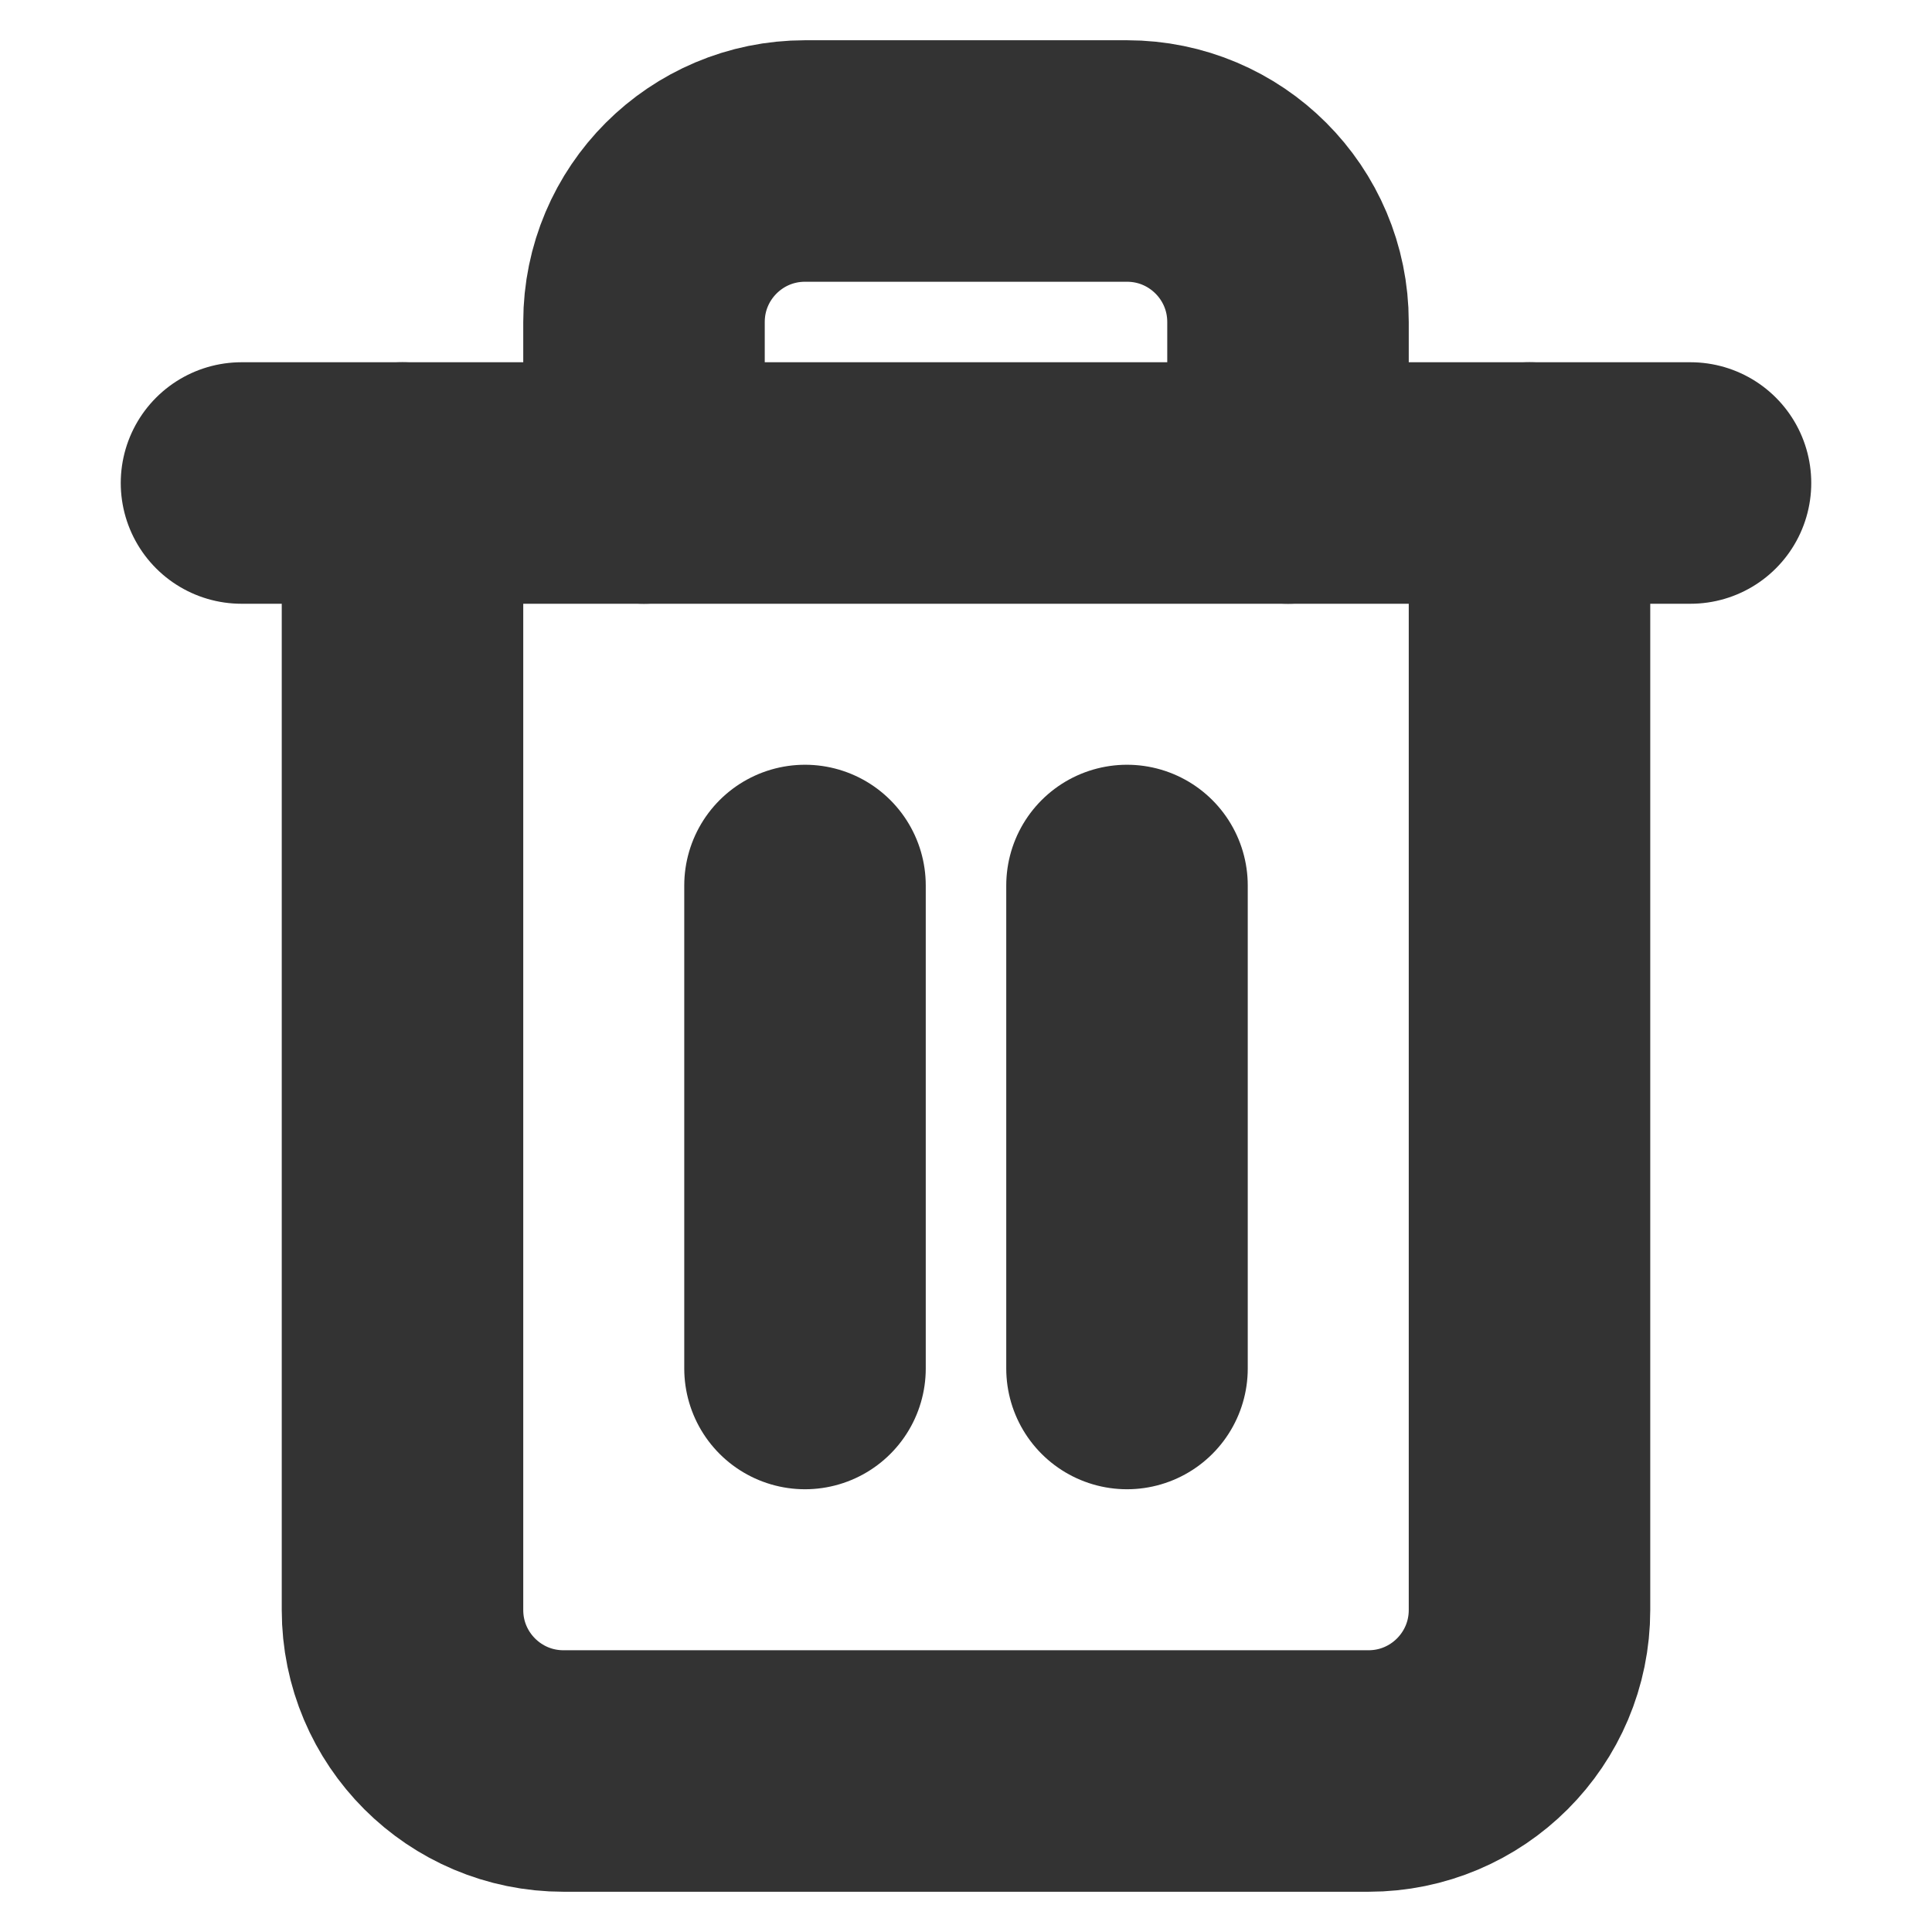
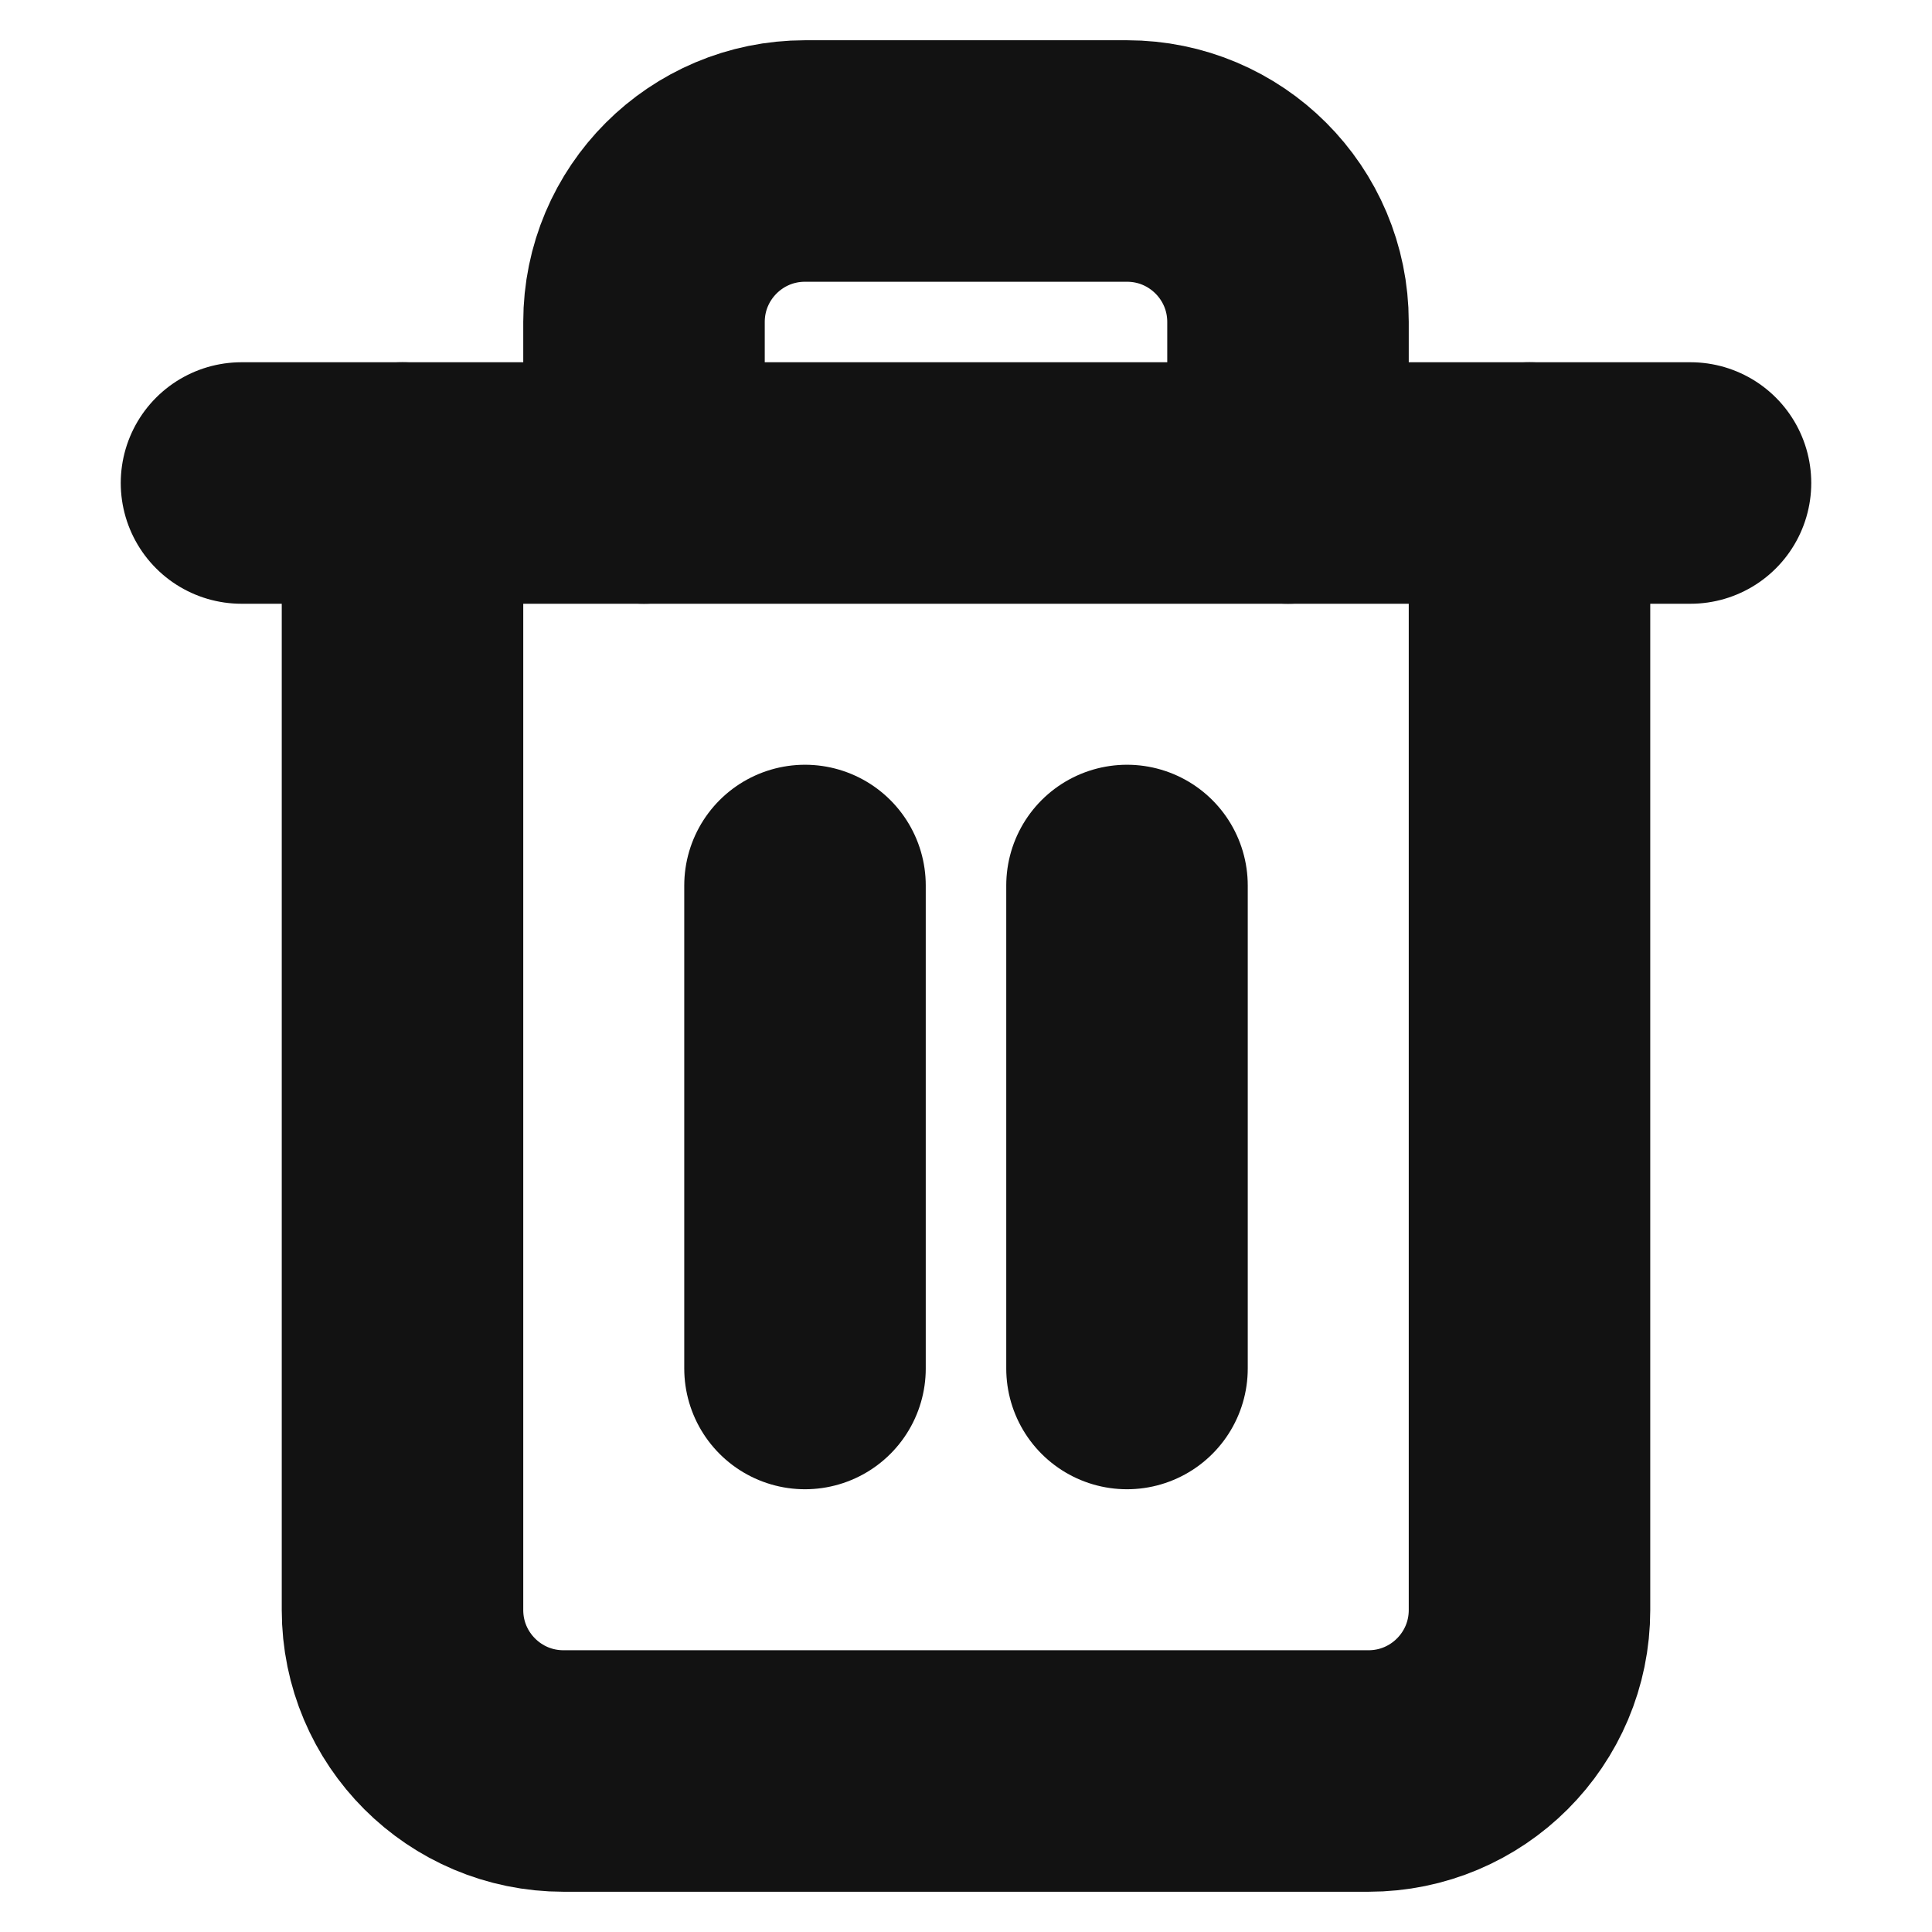
- <svg xmlns="http://www.w3.org/2000/svg" width="100" height="100" viewBox="0 0 24 24" fill="none" stroke="#333333" stroke-width="3" stroke-linecap="round" stroke-linejoin="round" class="feather feather-trash-2">
+ <svg xmlns="http://www.w3.org/2000/svg" width="100" height="100" viewBox="0 0 24 24" fill="none" stroke="#121212" stroke-width="3" stroke-linecap="round" stroke-linejoin="round" class="feather feather-trash-2">
  <polyline points="3 6 5 6 21 6" />
  <path d="M19 6v14a2 2 0 0 1-2 2H7a2 2 0 0 1-2-2V6m3 0V4a2 2 0 0 1 2-2h4a2 2 0 0 1 2 2v2" />
  <line x1="10" y1="11" x2="10" y2="17" />
  <line x1="14" y1="11" x2="14" y2="17" />
</svg>
